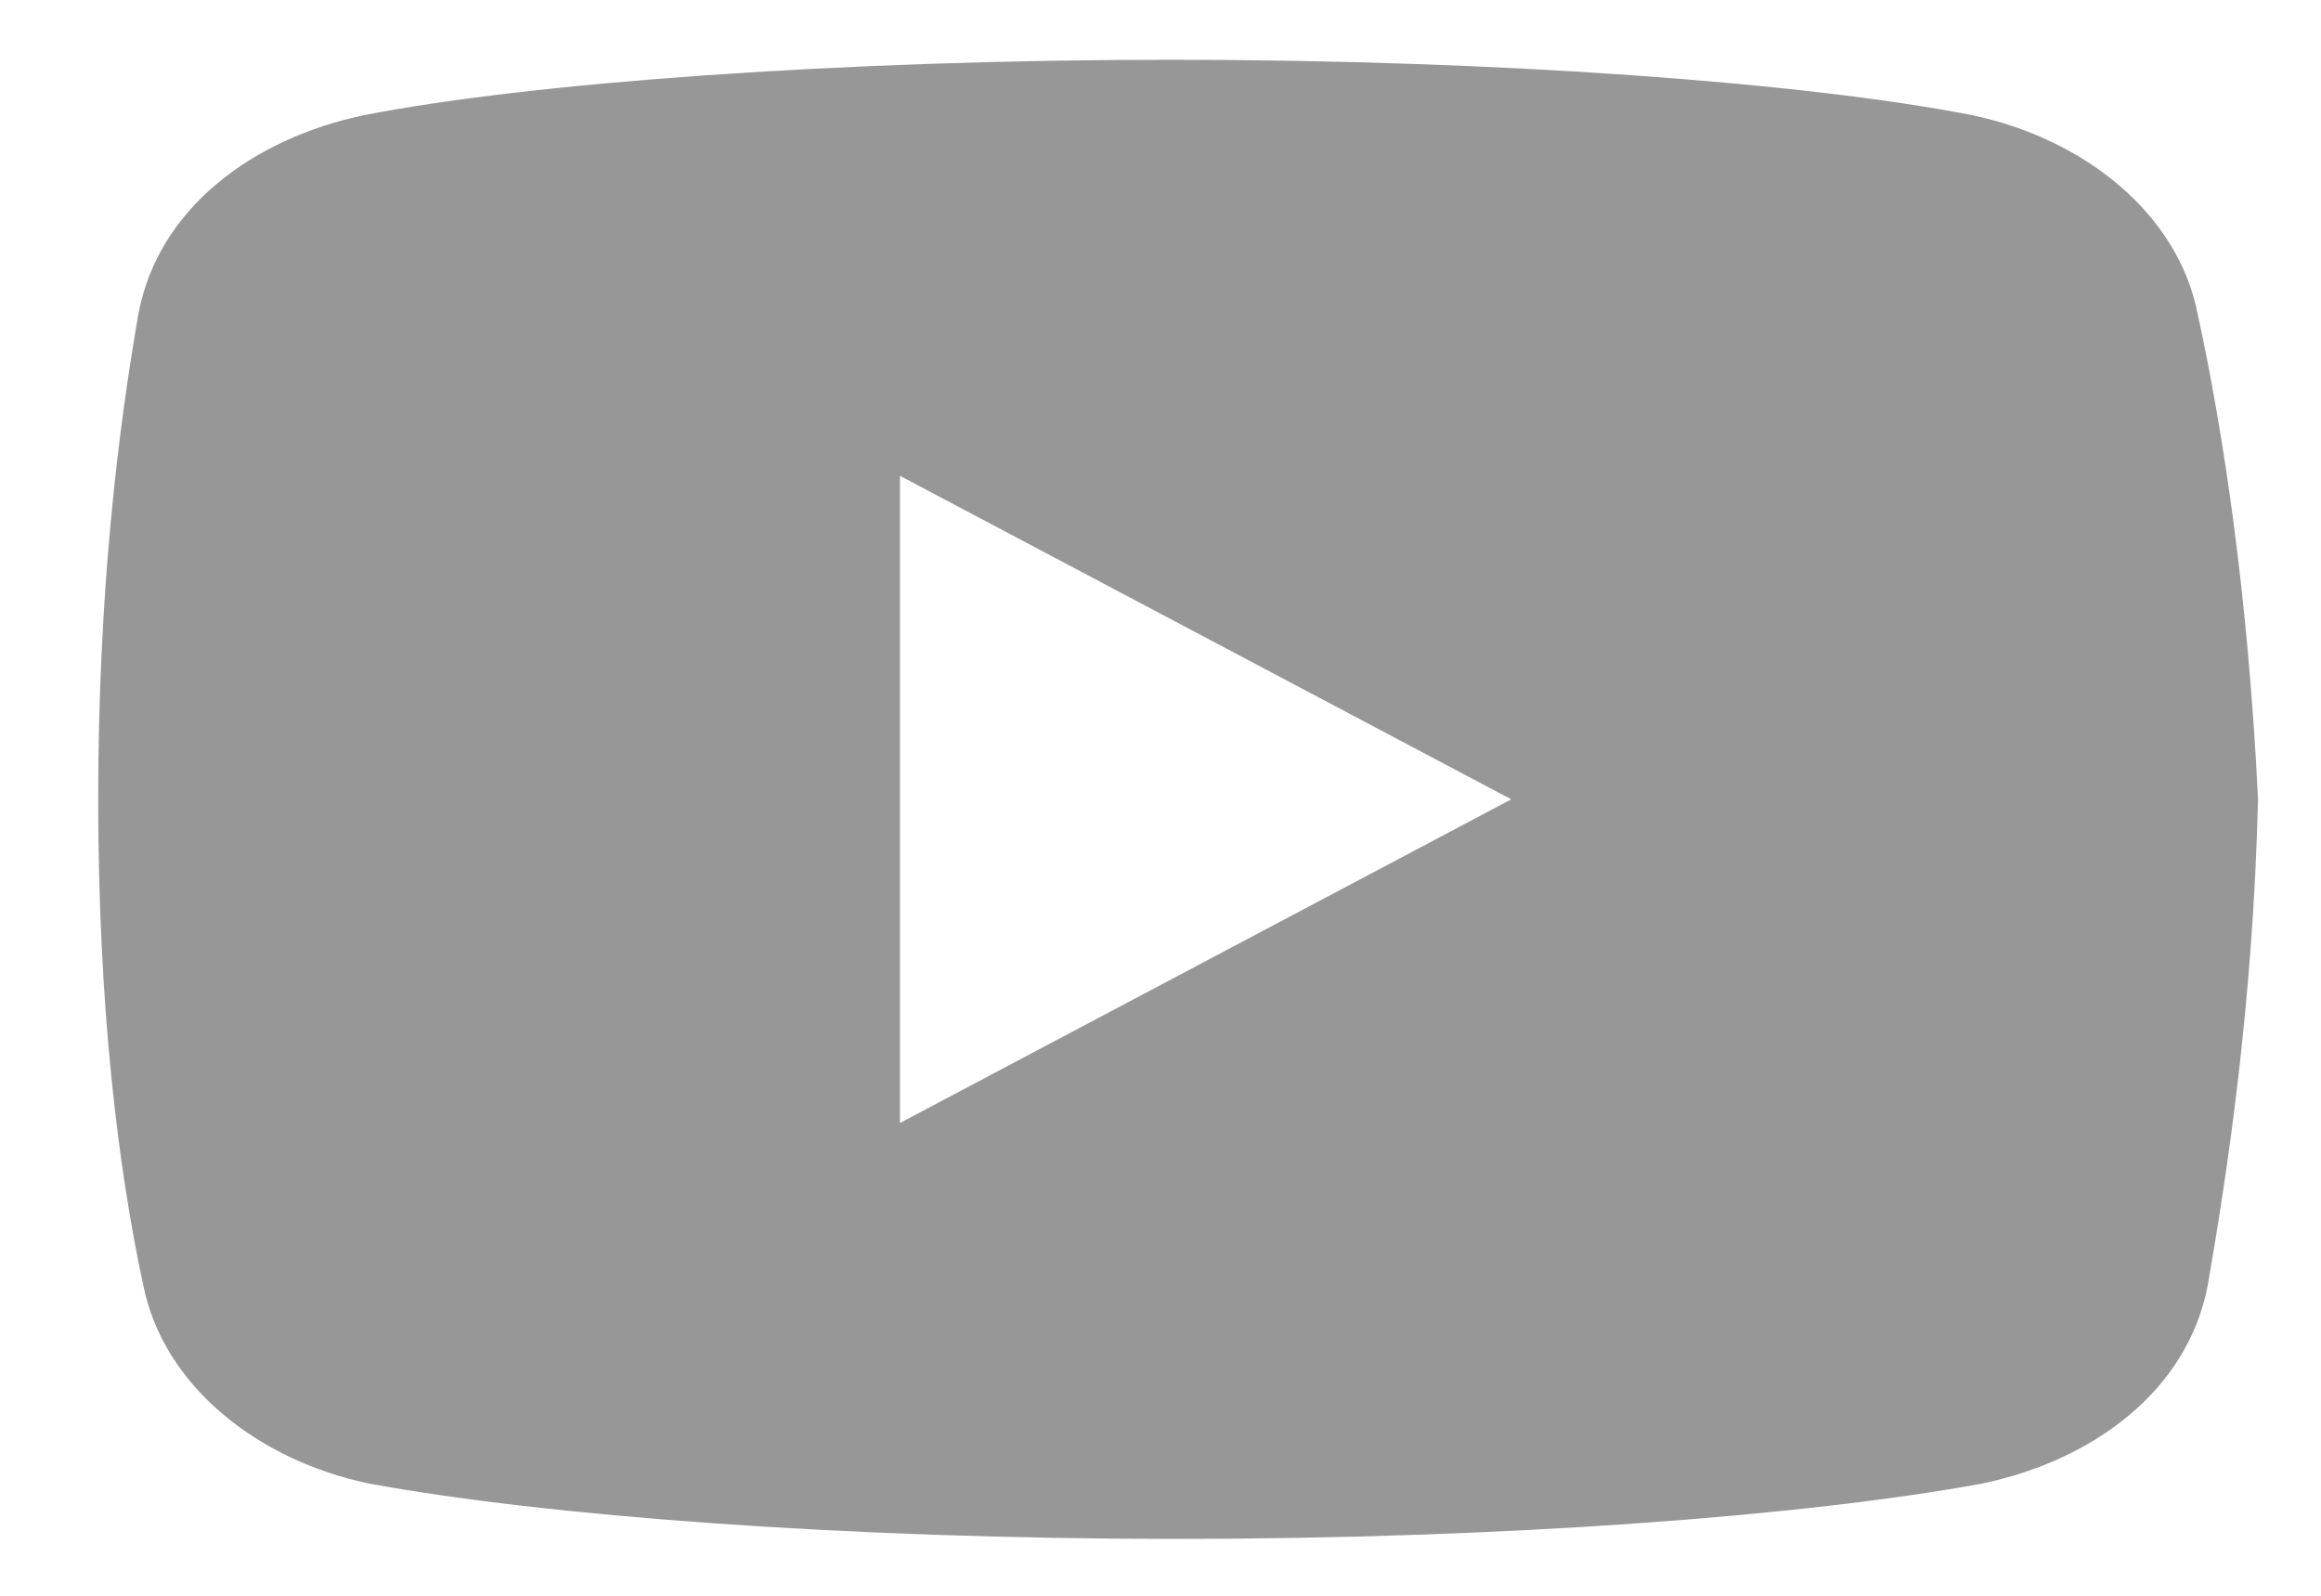
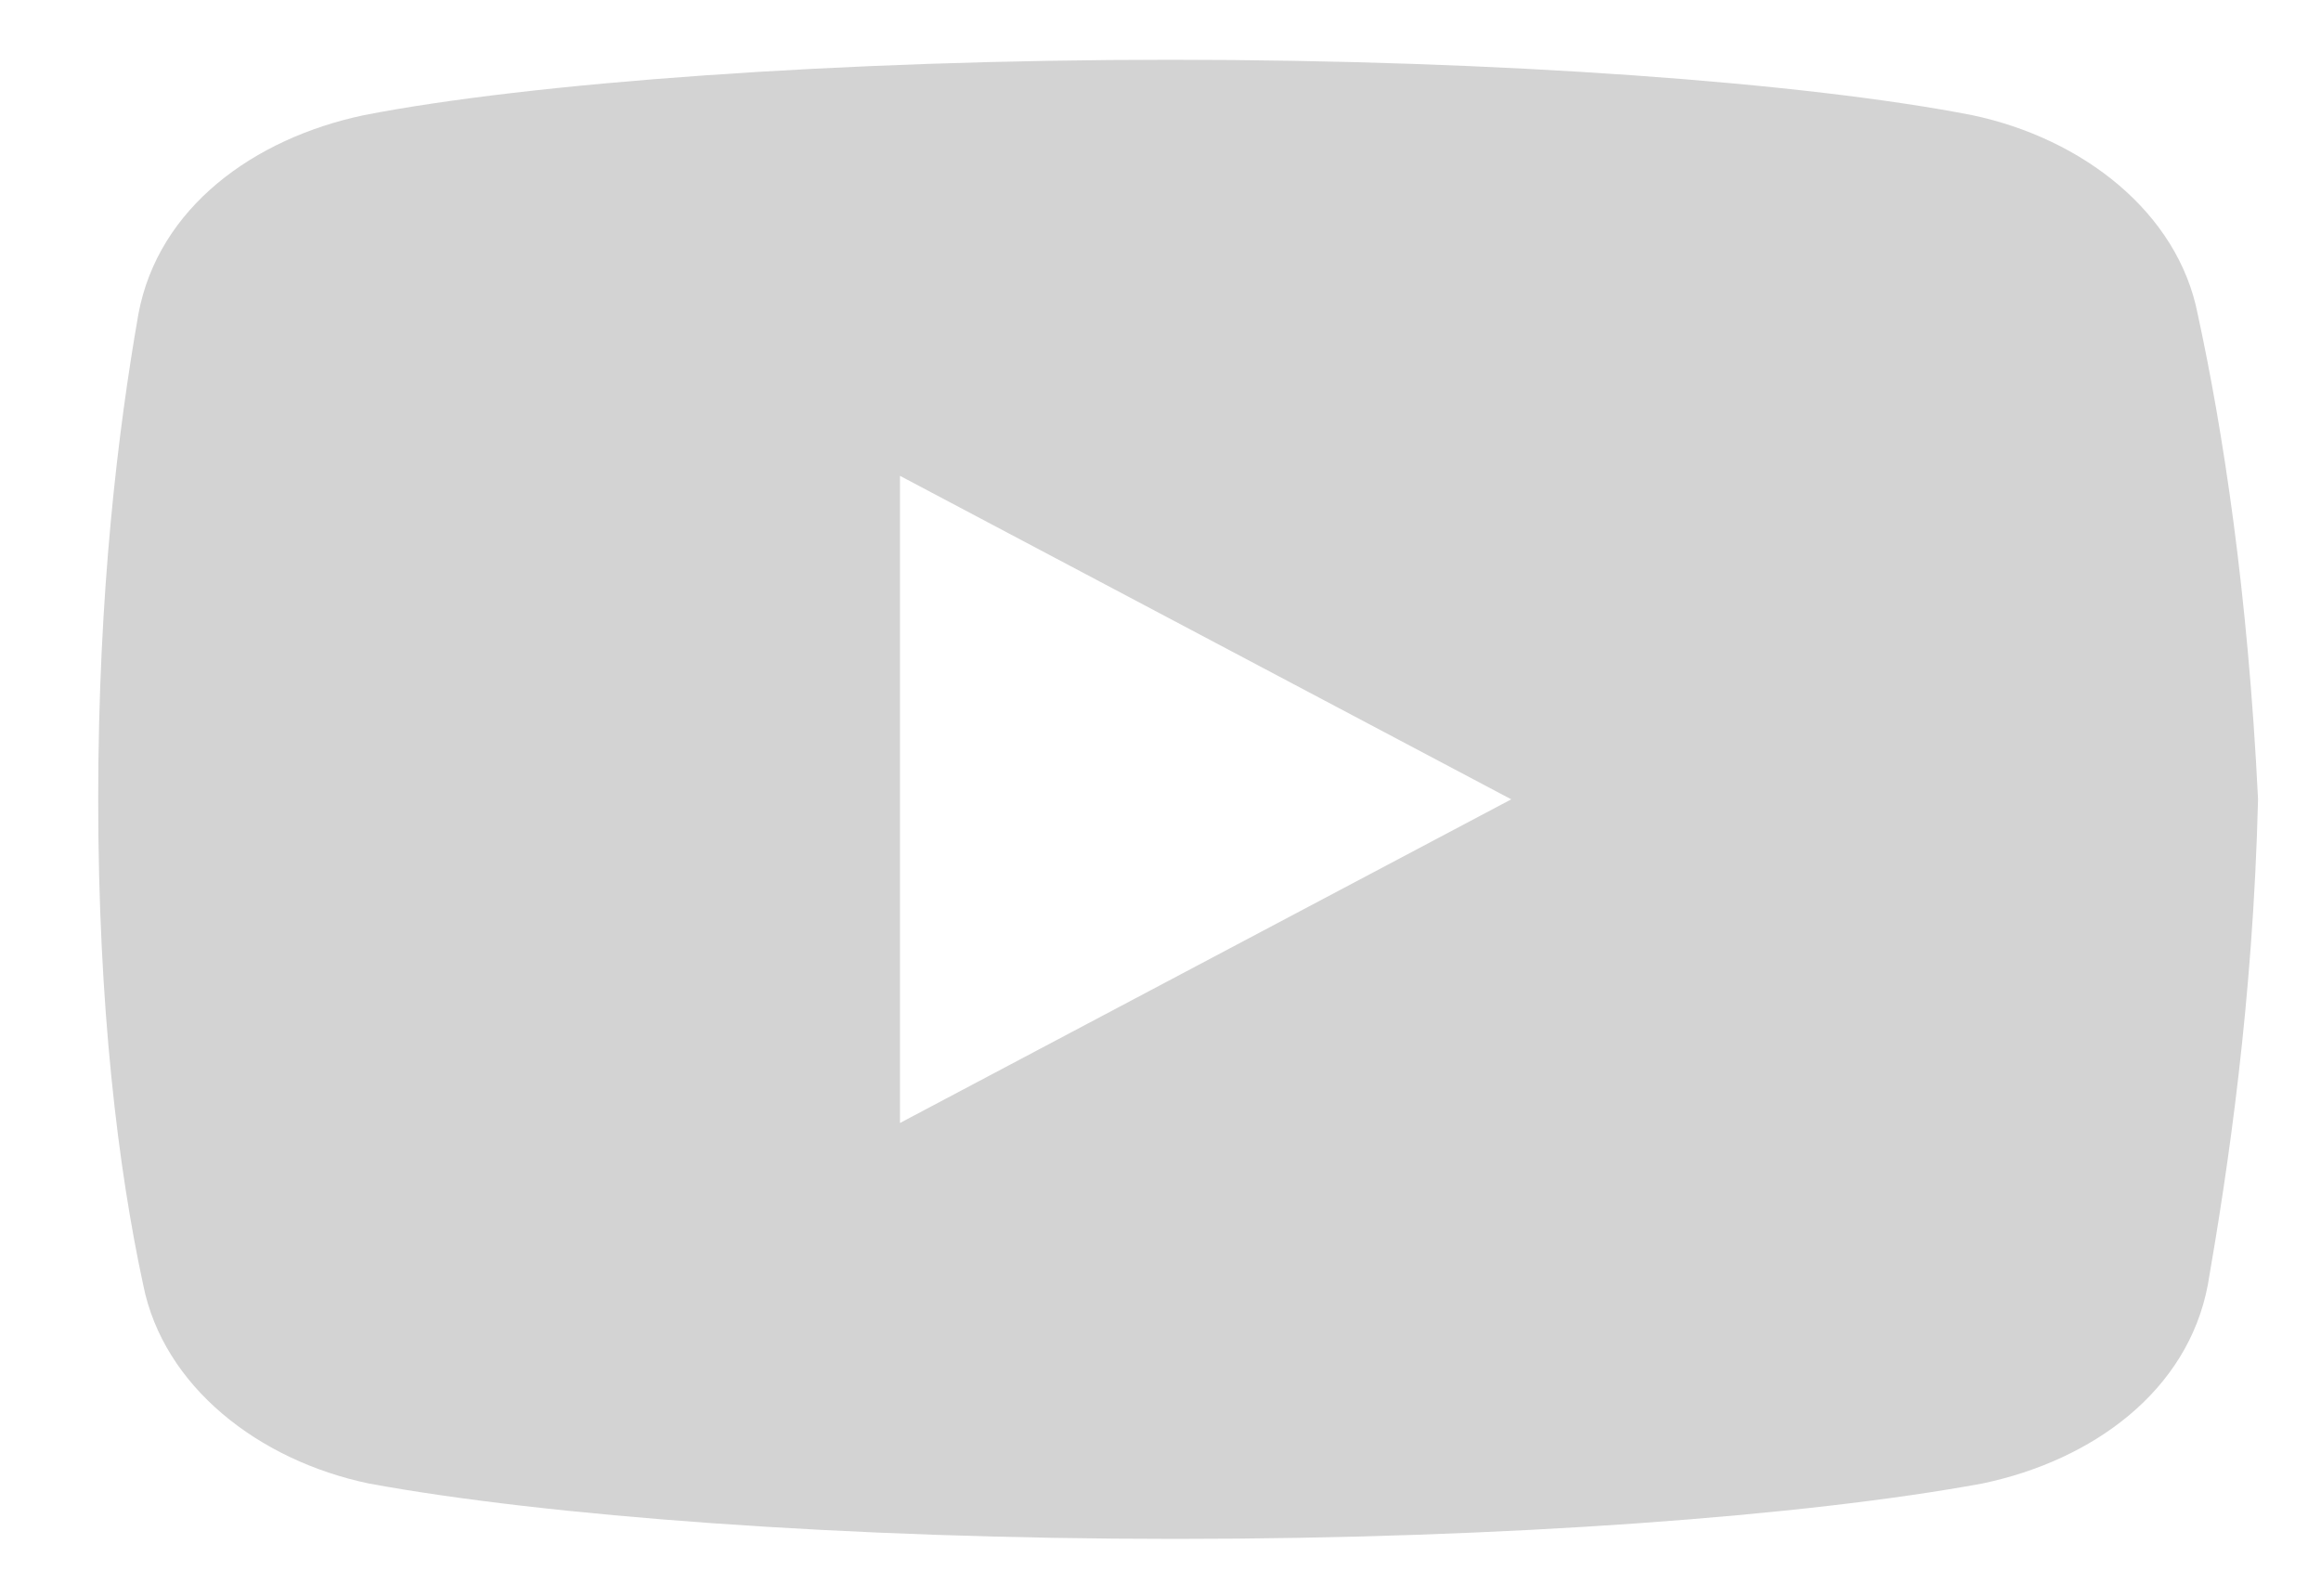
- <svg xmlns="http://www.w3.org/2000/svg" width="16" height="11" viewBox="0 0 16 11" fill="none">
-   <path d="M15.15 2.165C15.013 1.464 14.357 0.954 13.596 0.794C12.457 0.571 10.349 0.412 8.069 0.412C5.79 0.412 3.648 0.571 2.508 0.794C1.749 0.954 1.091 1.431 0.954 2.165C0.815 2.961 0.677 4.076 0.677 5.51C0.677 6.944 0.815 8.059 0.987 8.856C1.126 9.557 1.782 10.067 2.542 10.226C3.751 10.449 5.824 10.608 8.104 10.608C10.384 10.608 12.457 10.449 13.666 10.226C14.426 10.067 15.082 9.589 15.22 8.856C15.358 8.059 15.531 6.912 15.566 5.51C15.496 4.076 15.323 2.961 15.15 2.165ZM6.204 7.741V3.28L10.418 5.51L6.204 7.741Z" fill="#979797" />
+ <svg xmlns="http://www.w3.org/2000/svg" width="16" height="11" viewBox="0 0 16 11">
+   <path d="M15.15 2.165C15.013 1.464 14.357 0.954 13.596 0.794C12.457 0.571 10.349 0.412 8.069 0.412C5.79 0.412 3.648 0.571 2.508 0.794C1.749 0.954 1.091 1.431 0.954 2.165C0.815 2.961 0.677 4.076 0.677 5.51C0.677 6.944 0.815 8.059 0.987 8.856C1.126 9.557 1.782 10.067 2.542 10.226C3.751 10.449 5.824 10.608 8.104 10.608C10.384 10.608 12.457 10.449 13.666 10.226C14.426 10.067 15.082 9.589 15.22 8.856C15.358 8.059 15.531 6.912 15.566 5.51C15.496 4.076 15.323 2.961 15.15 2.165ZM6.204 7.741V3.28L10.418 5.51L6.204 7.741Z" fill="#D3D3D3" />
</svg>
